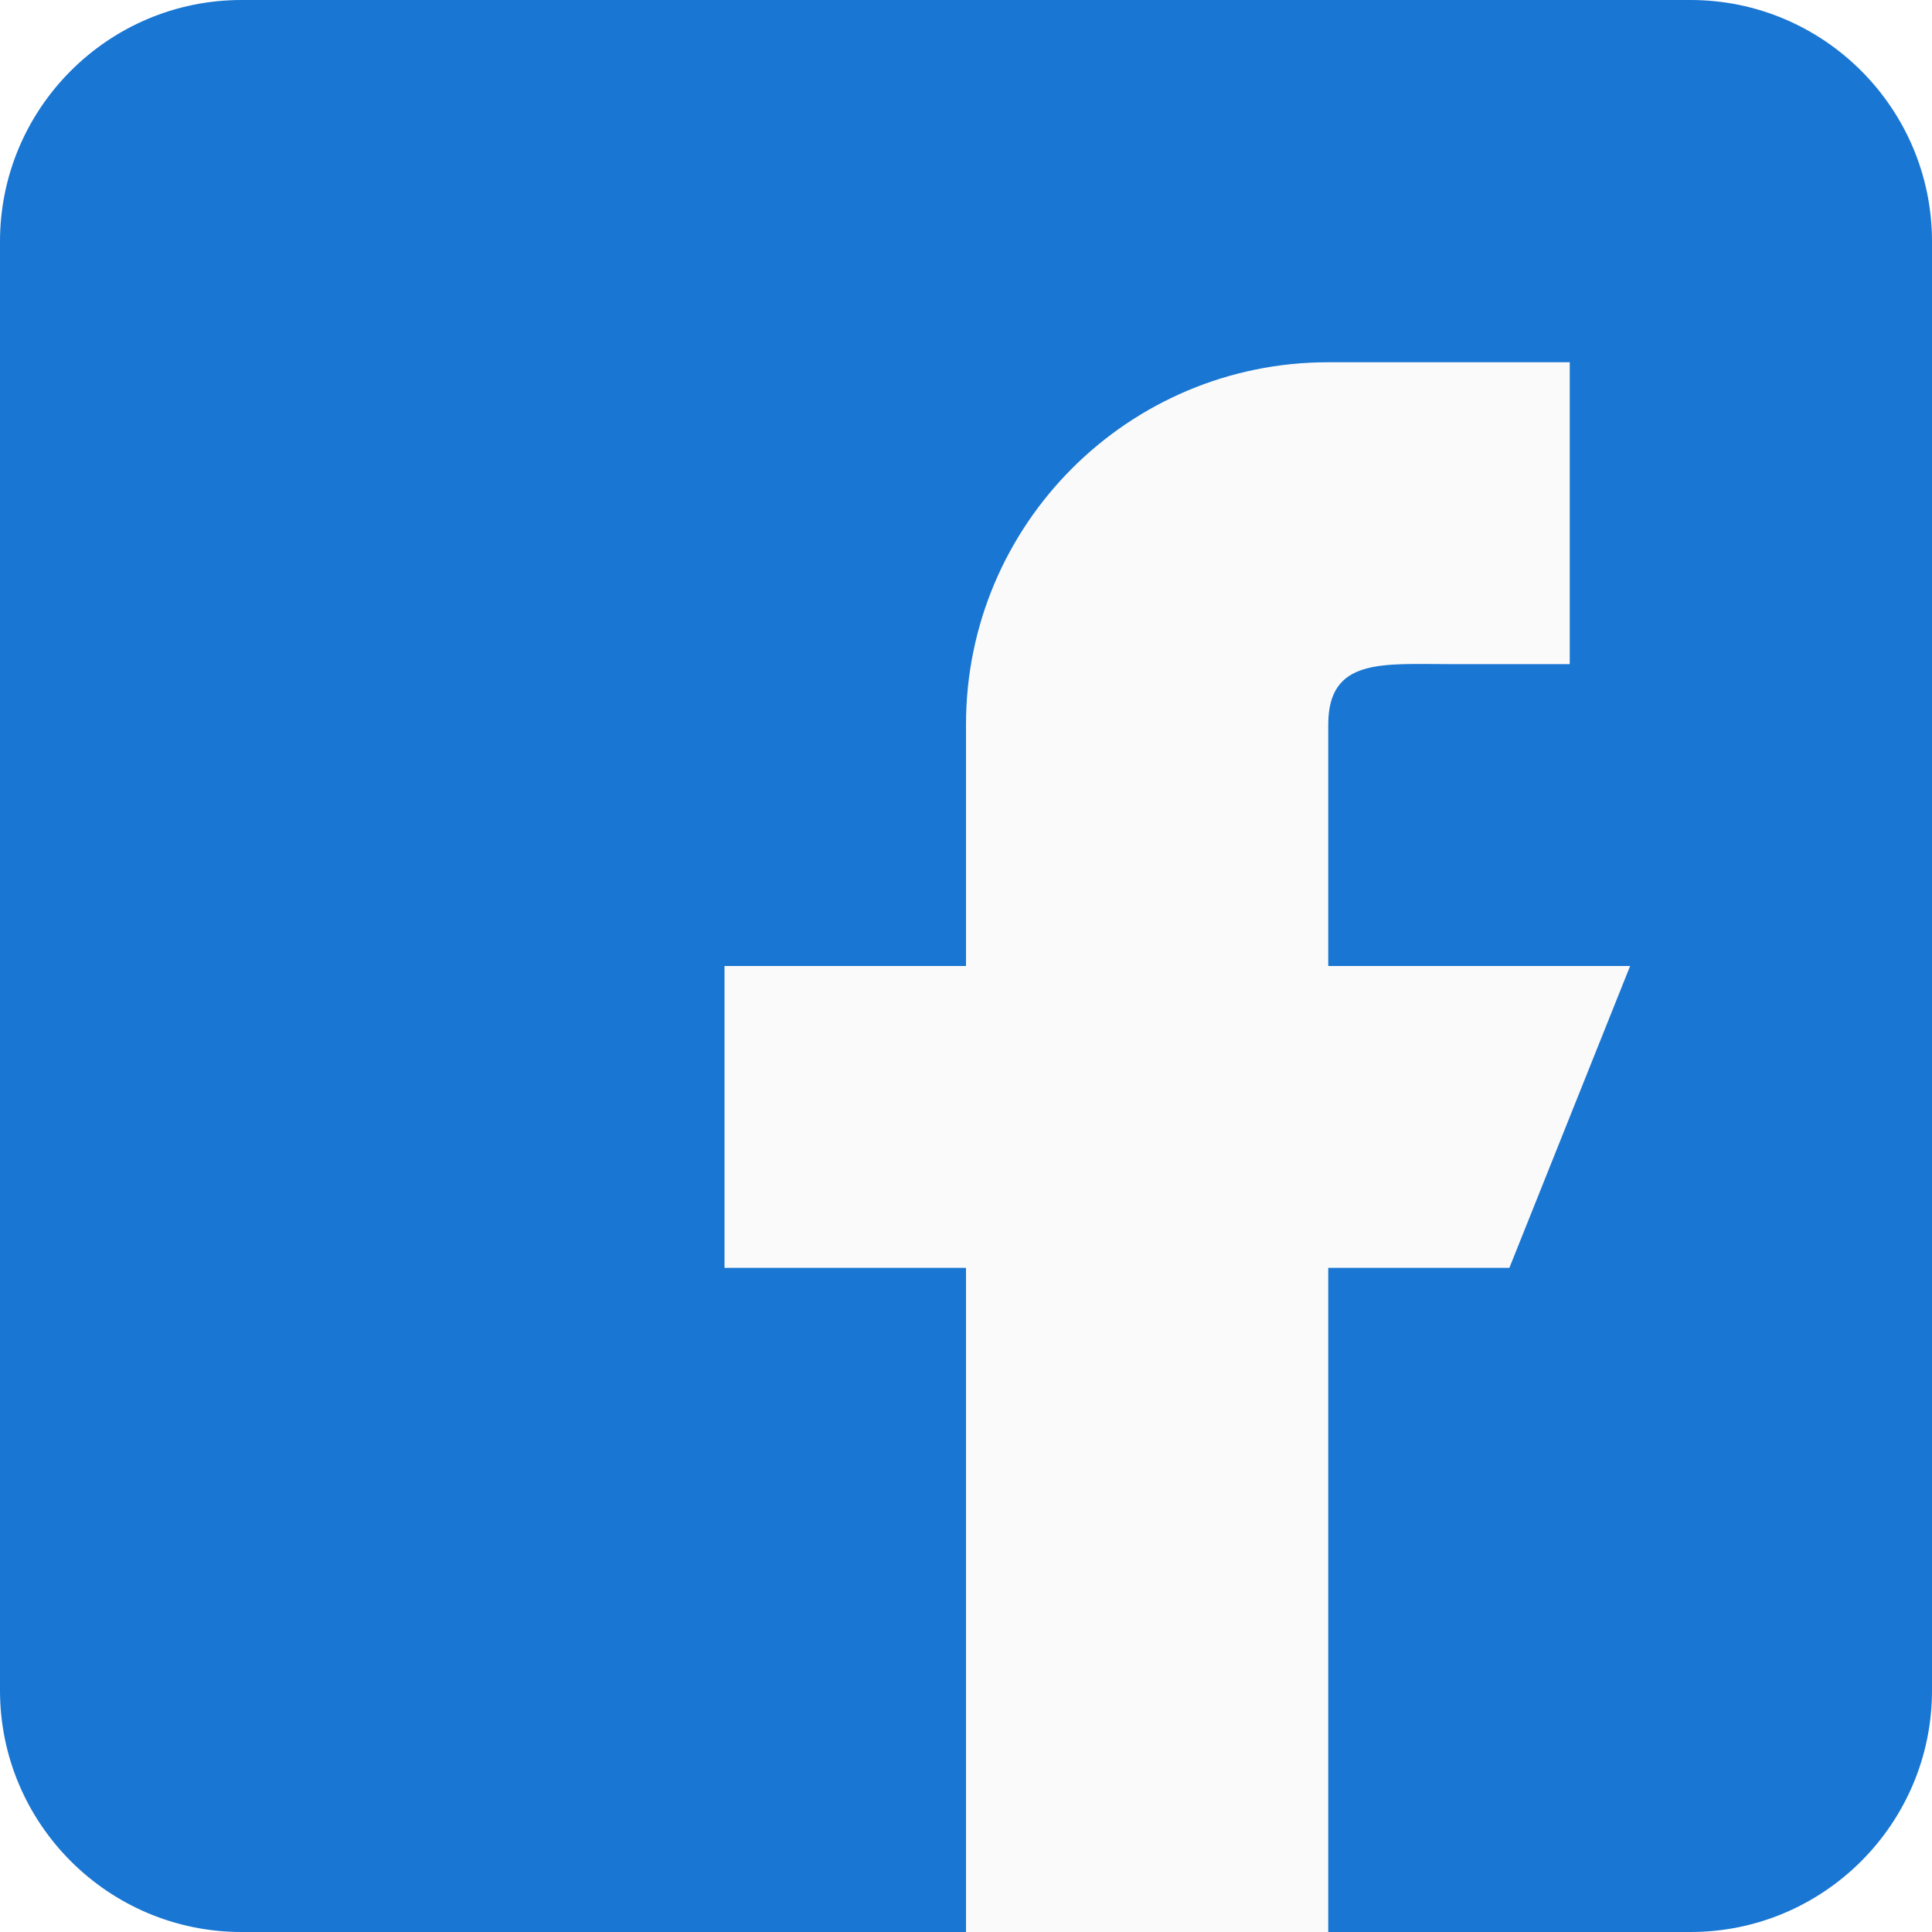
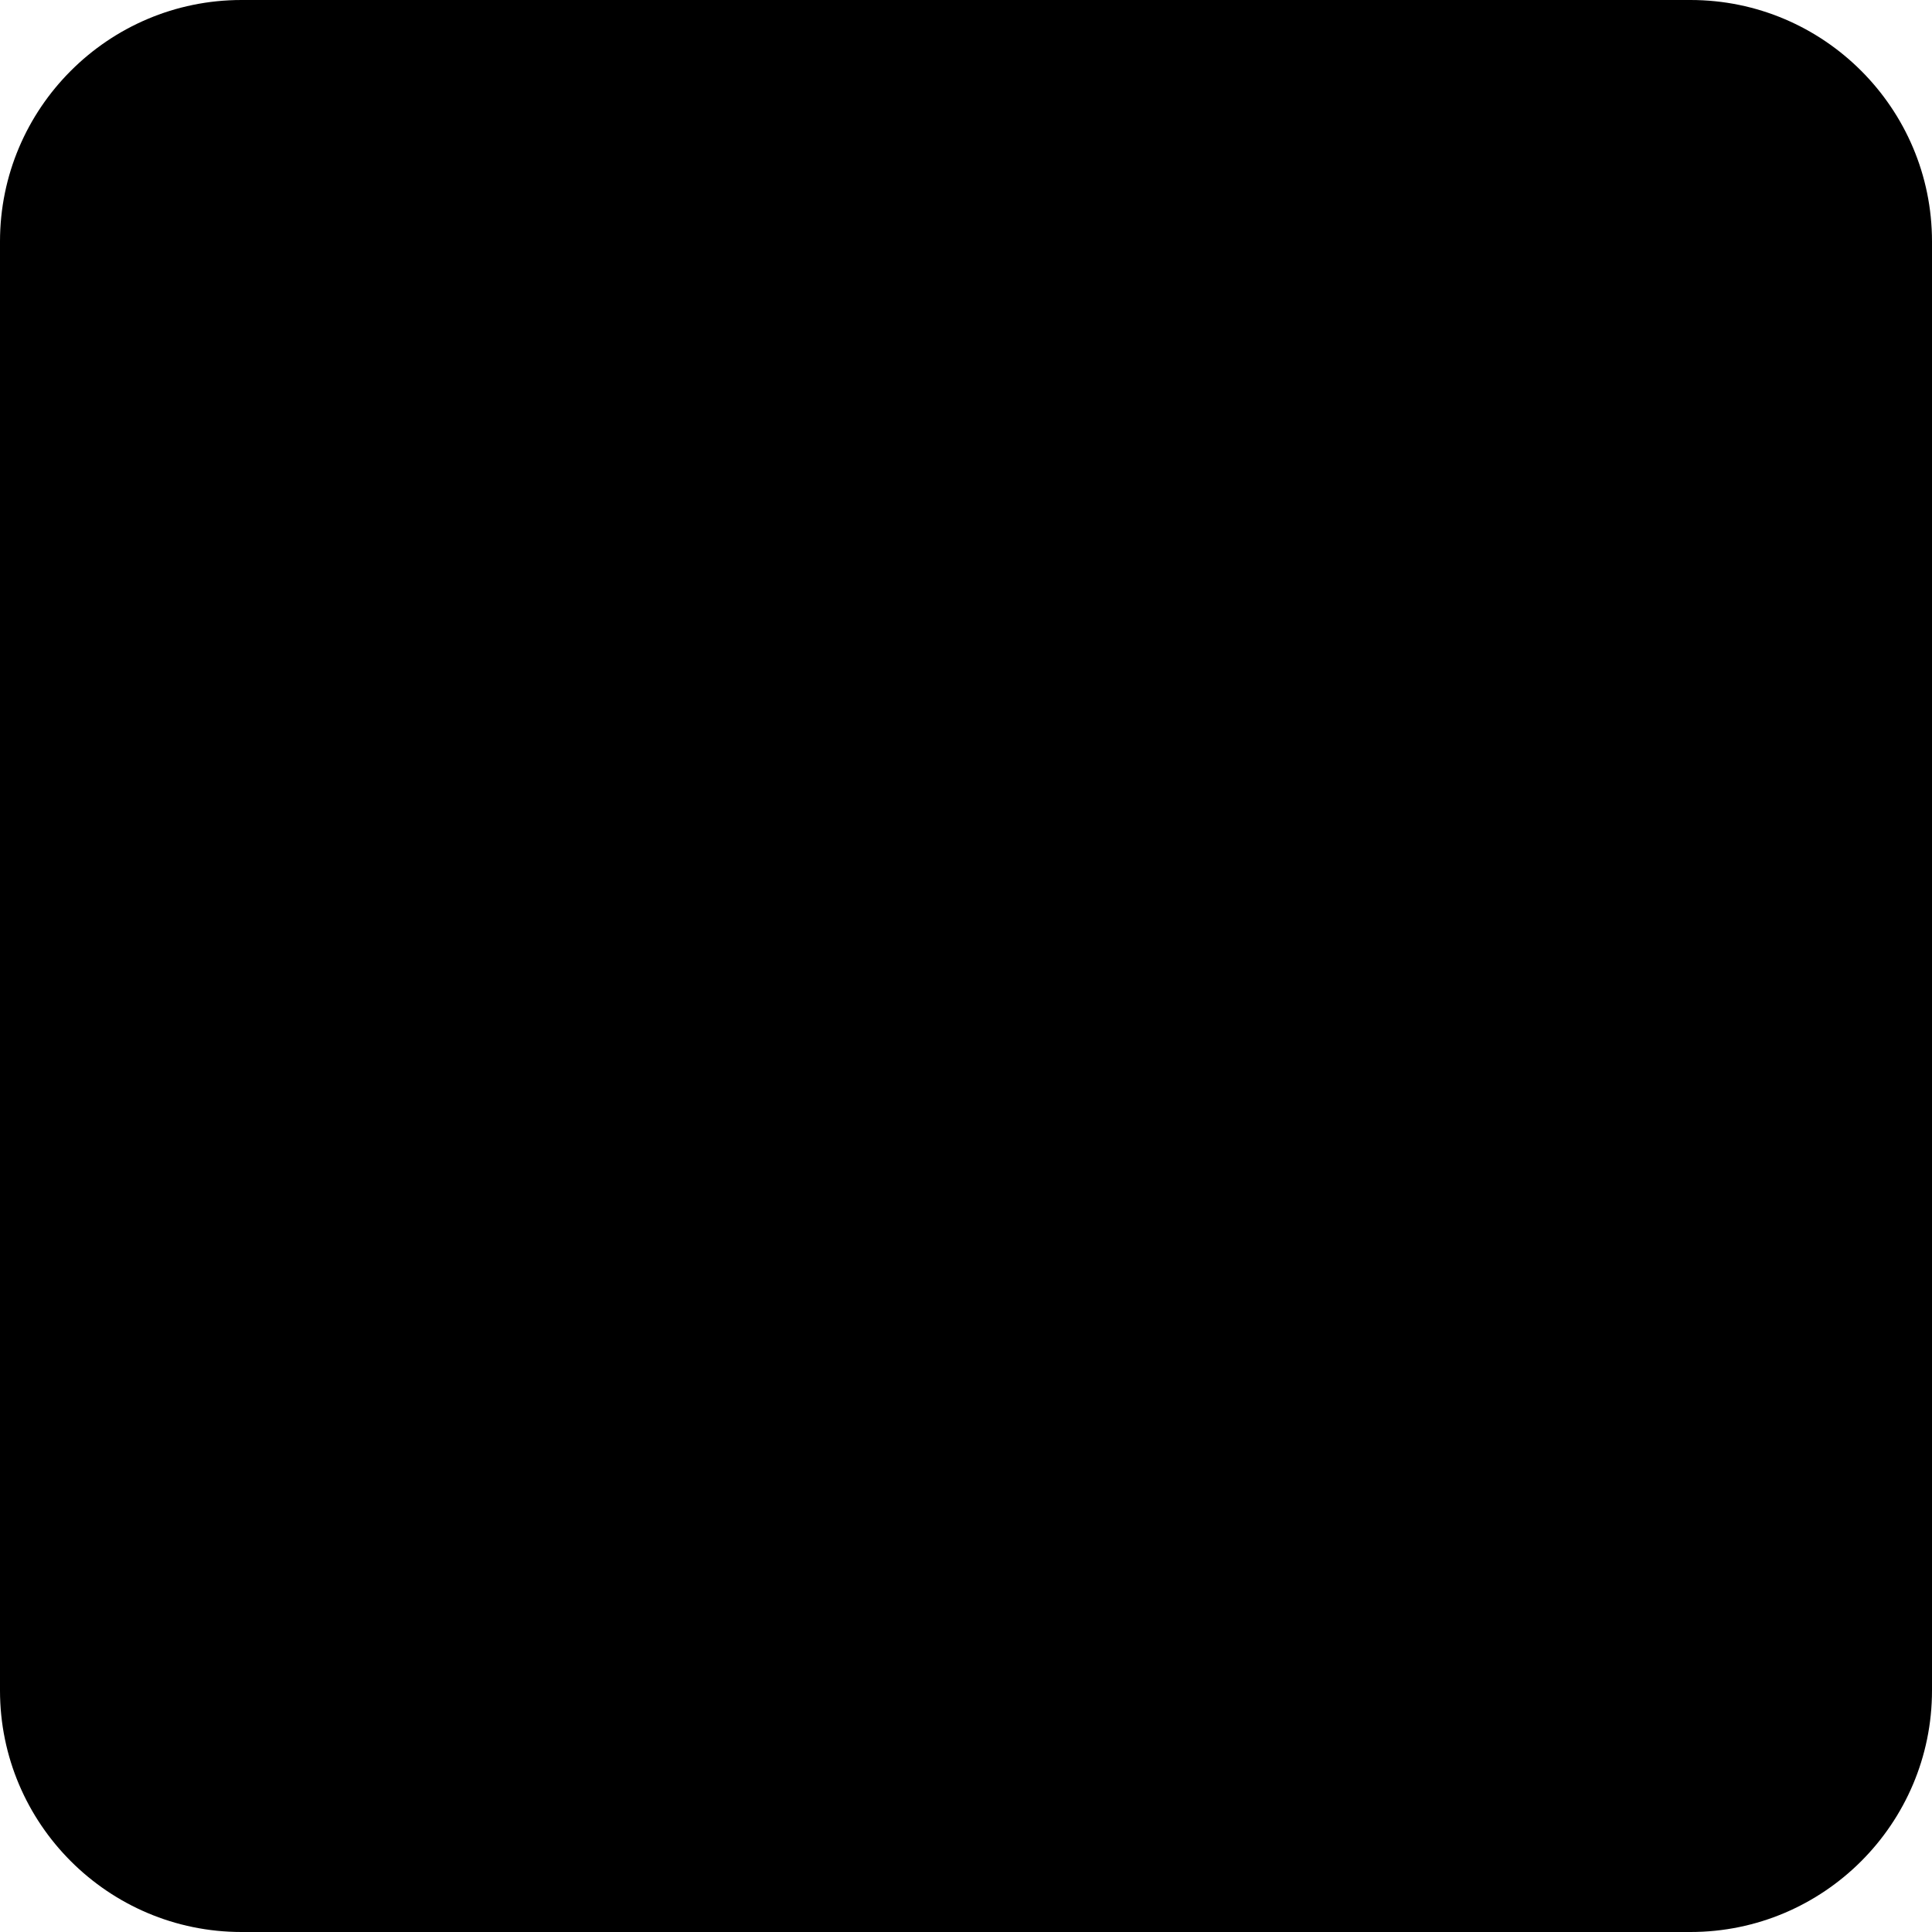
<svg xmlns="http://www.w3.org/2000/svg" viewBox="0 0 16 16" id="facebook">
-   <path fill="#1976D2" d="M14 0H2C.897 0 0 .897 0 2v12c0 1.103.897 2 2 2h12c1.103 0 2-.897 2-2V2c0-1.103-.897-2-2-2z" />
-   <path fill="#FAFAFA" fill-rule="evenodd" d="M13.5 8H11V6c0-.552.448-.5 1-.5h1V3h-2a3 3 0 0 0-3 3v2H6v2.5h2V16h3v-5.5h1.5l1-2.5z" clip-rule="evenodd" />
+   <path fill="#/_1976D2" d="M14 0H2C.897 0 0 .897 0 2v12c0 1.103.897 2 2 2h12c1.103 0 2-.897 2-2V2c0-1.103-.897-2-2-2z" />
+   <path fill="#/_FAFAFA" fill-rule="evenodd" d="M13.5 8H11V6c0-.552.448-.5 1-.5h1V3h-2a3 3 0 0 0-3 3v2H6v2.5h2V16h3v-5.5h1.5l1-2.5z" clip-rule="evenodd" />
</svg>
